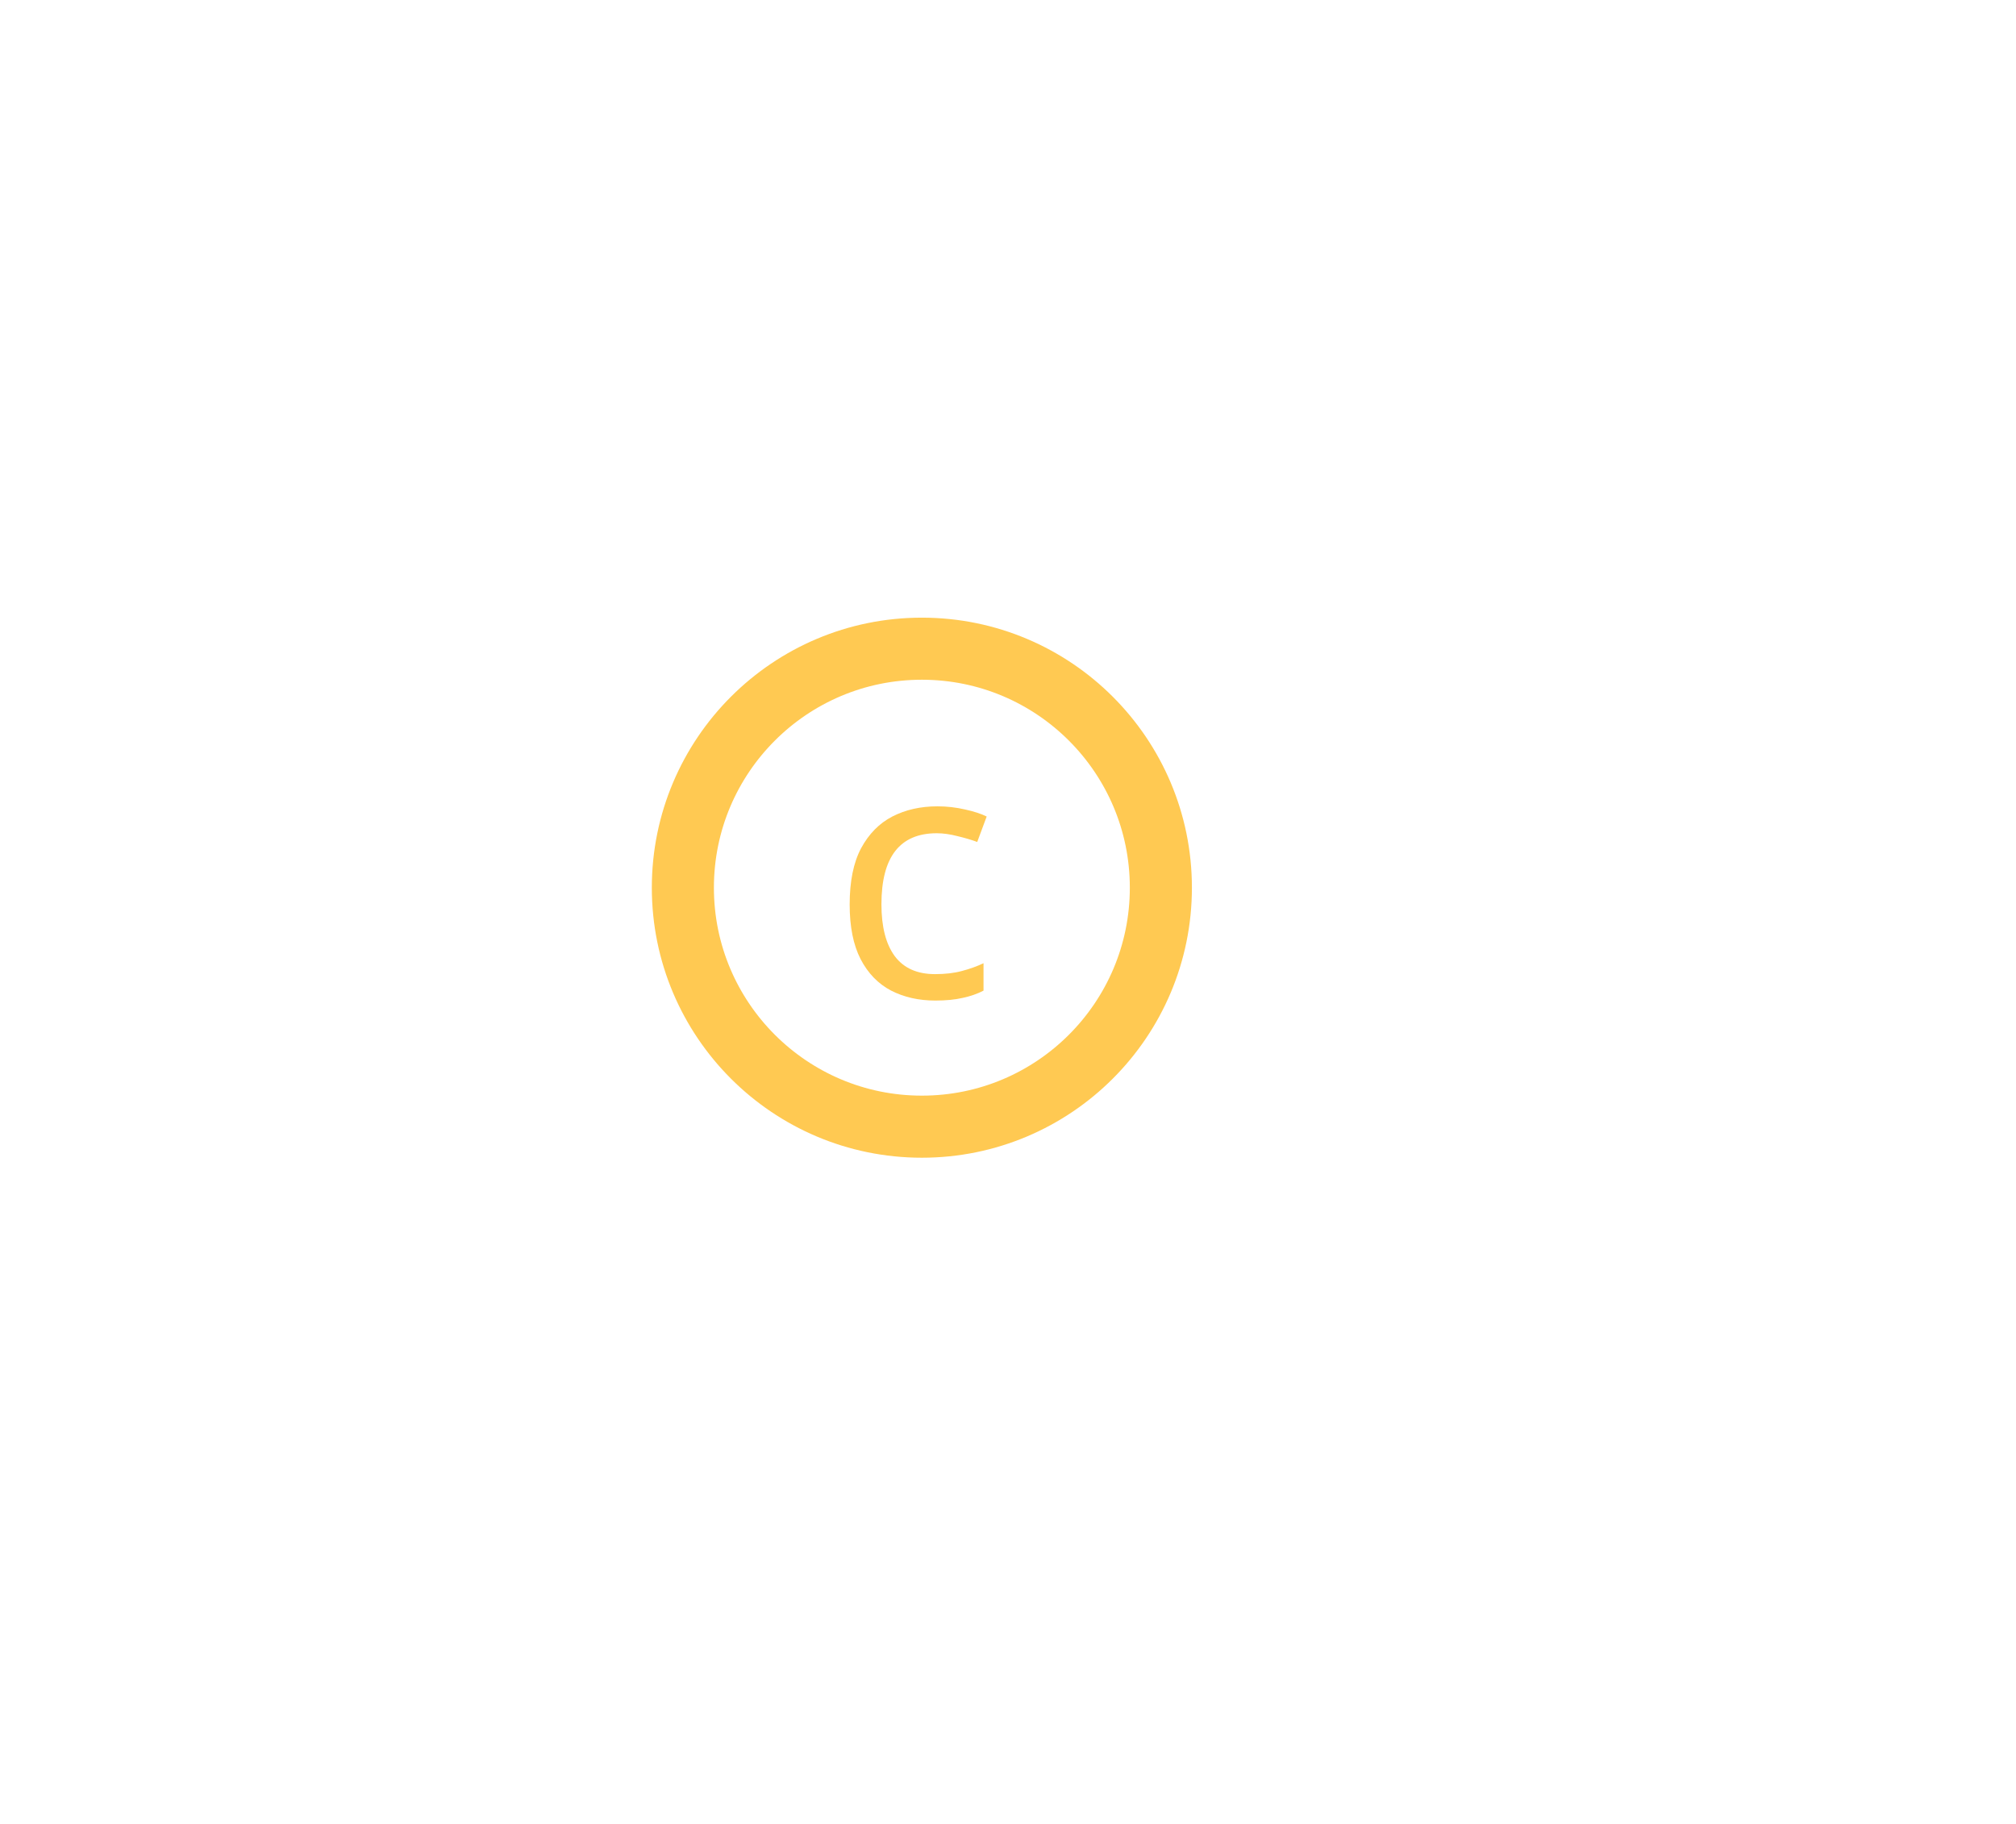
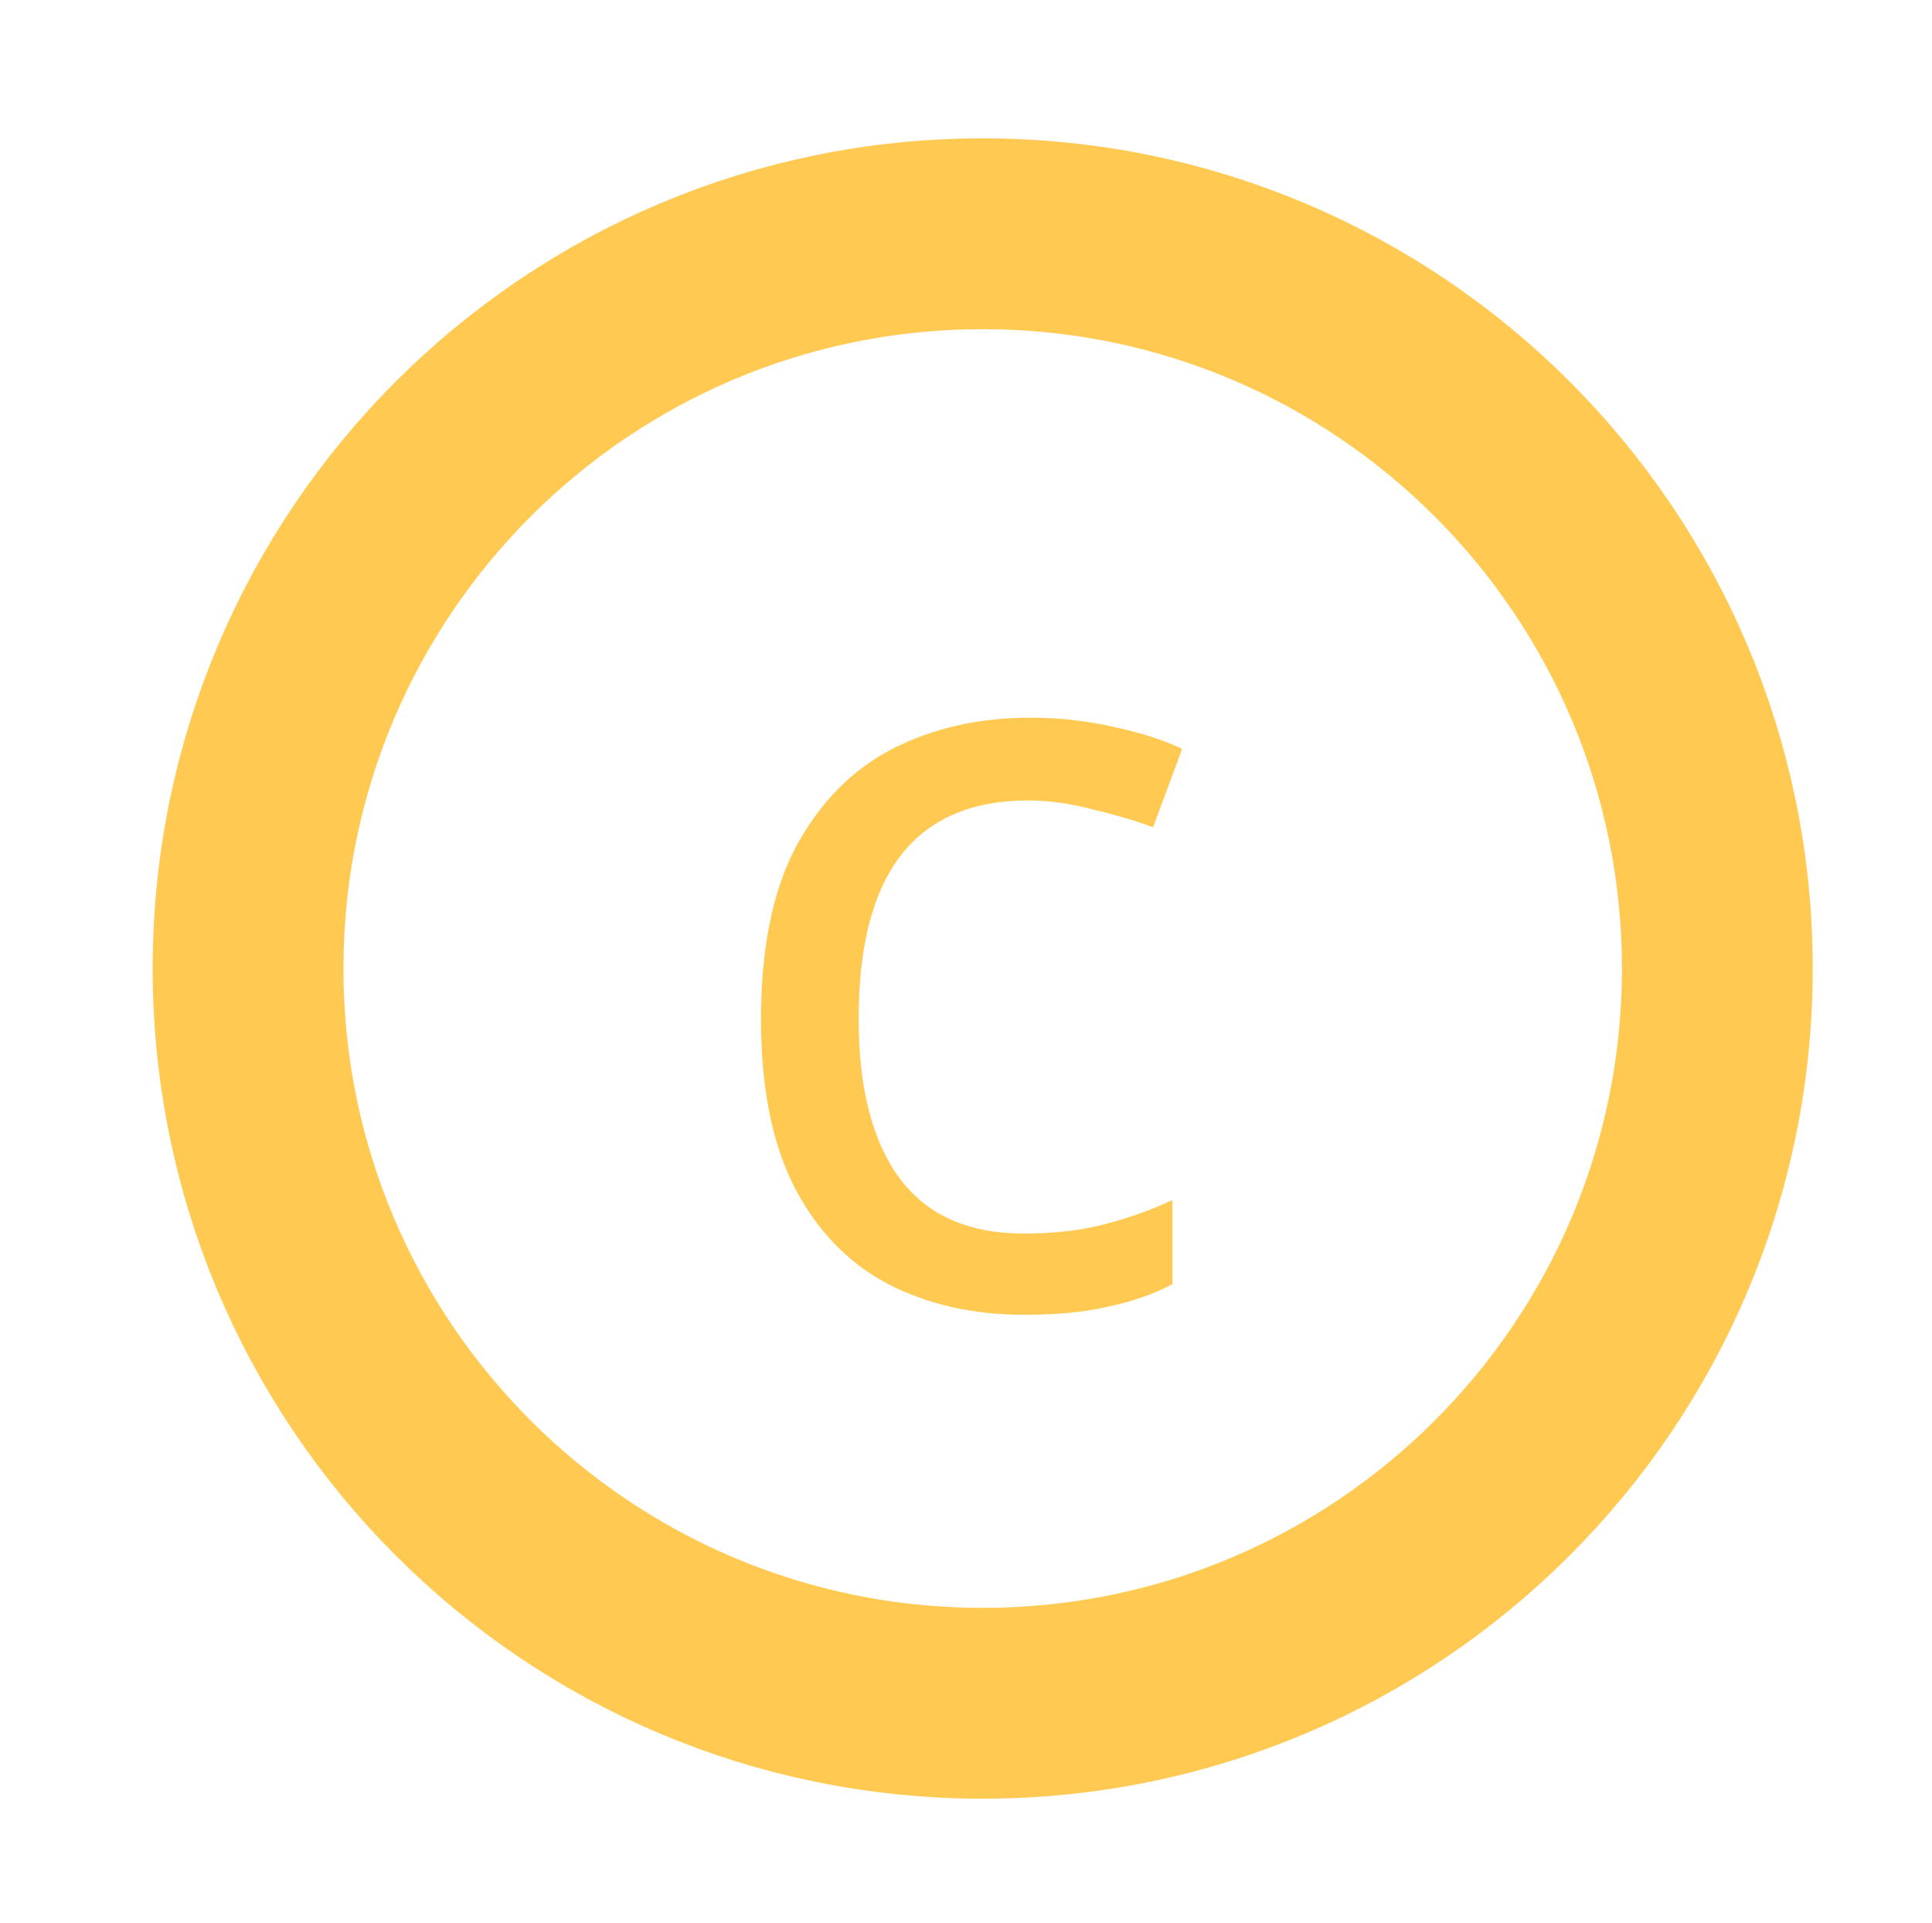
- <svg xmlns="http://www.w3.org/2000/svg" version="1.1" id="Layer_1" x="0px" y="0px" viewBox="0 0 129.9 117.5" enable-background="new 0 0 129.9 117.5" xml:space="preserve">
+ <svg xmlns="http://www.w3.org/2000/svg" version="1.1" id="Layer_1" x="0px" y="0px" viewBox="0 0 40.5 40.3" enable-background="new 0 0 40.5 40.3" xml:space="preserve">
  <g>
-     <circle fill="none" stroke="#FFC952" stroke-width="4" stroke-miterlimit="10" cx="59.4" cy="57.2" r="15.4" />
-     <rect x="16.5" y="47.4" fill="none" width="84.7" height="47.5" />
-     <text transform="matrix(1 0 0 1 53.5136 64.2544)" fill="#FFC952" font-family="'FiraSans-Book'" font-size="22.508">c</text>
+     <circle fill="none" stroke="#FFC952" stroke-width="4" stroke-miterlimit="10" cx="20.6" cy="20.3" r="15.4" />
+     <rect x="-22.3" y="10.5" fill="none" width="84.7" height="47.5" />
+     <text transform="matrix(1 0 0 1 14.7182 27.3392)" fill="#FFC952" font-family="'FiraSans-Book'" font-size="22.508">c</text>
  </g>
</svg>
